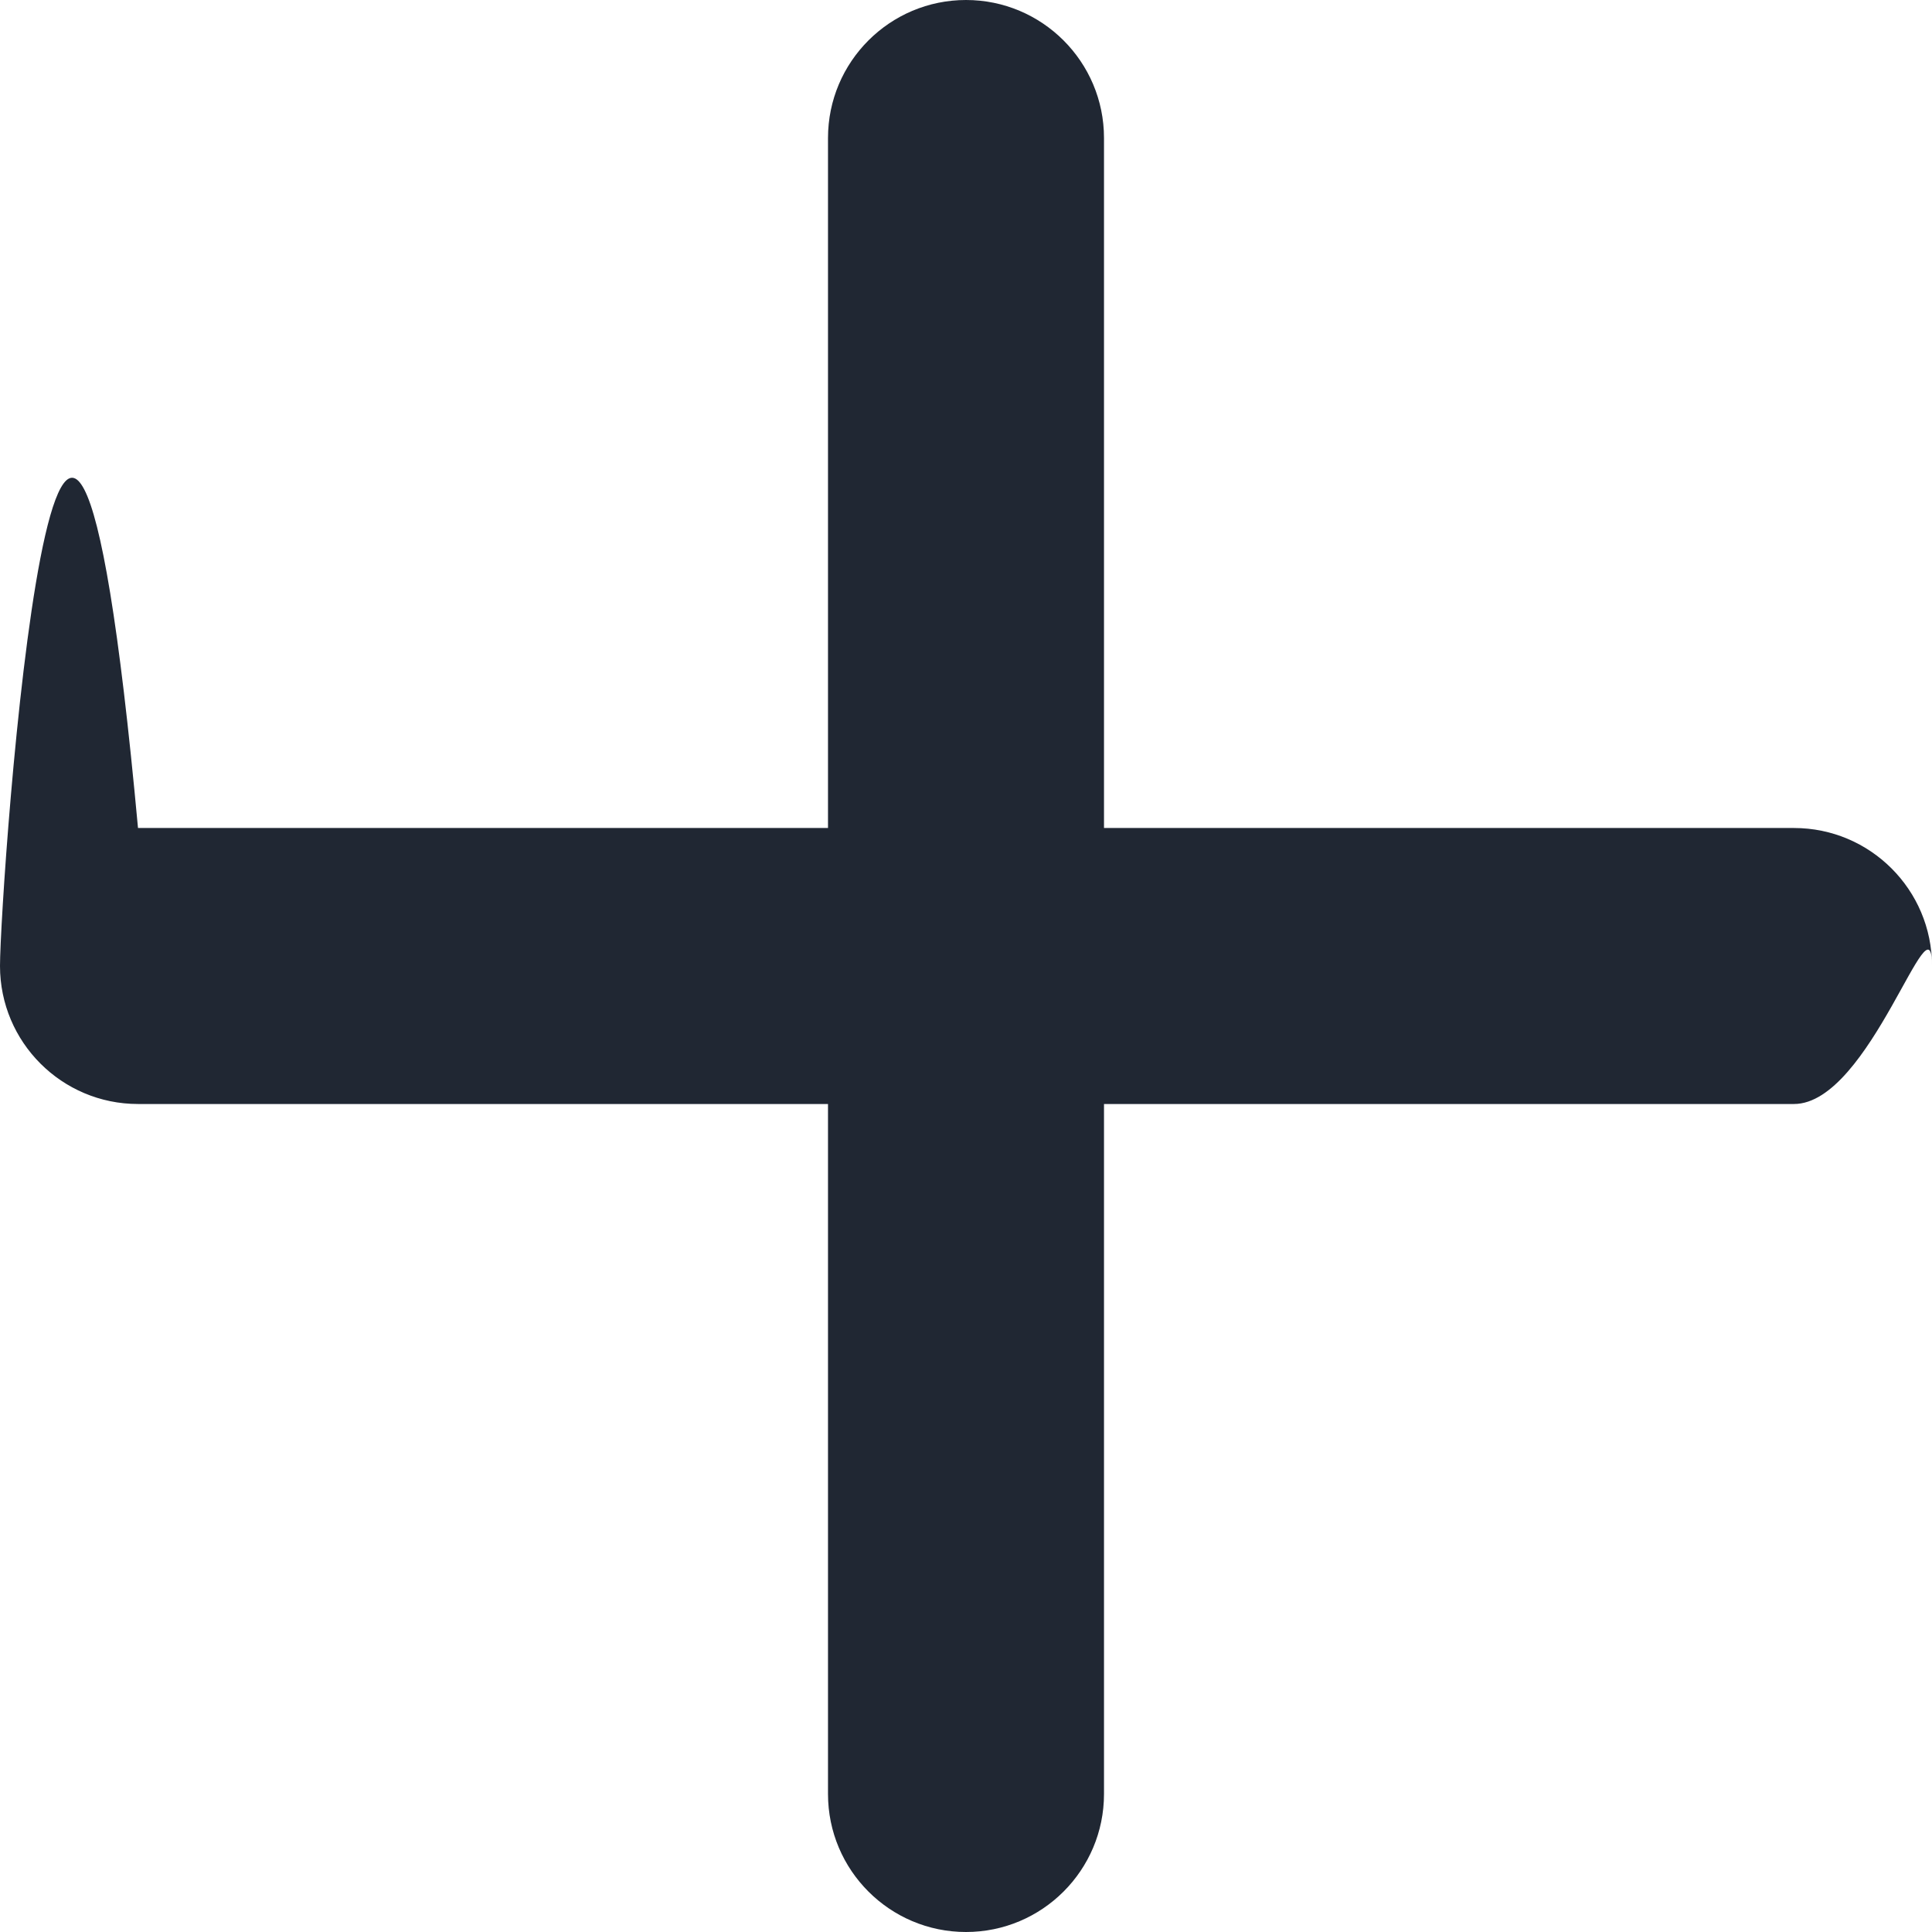
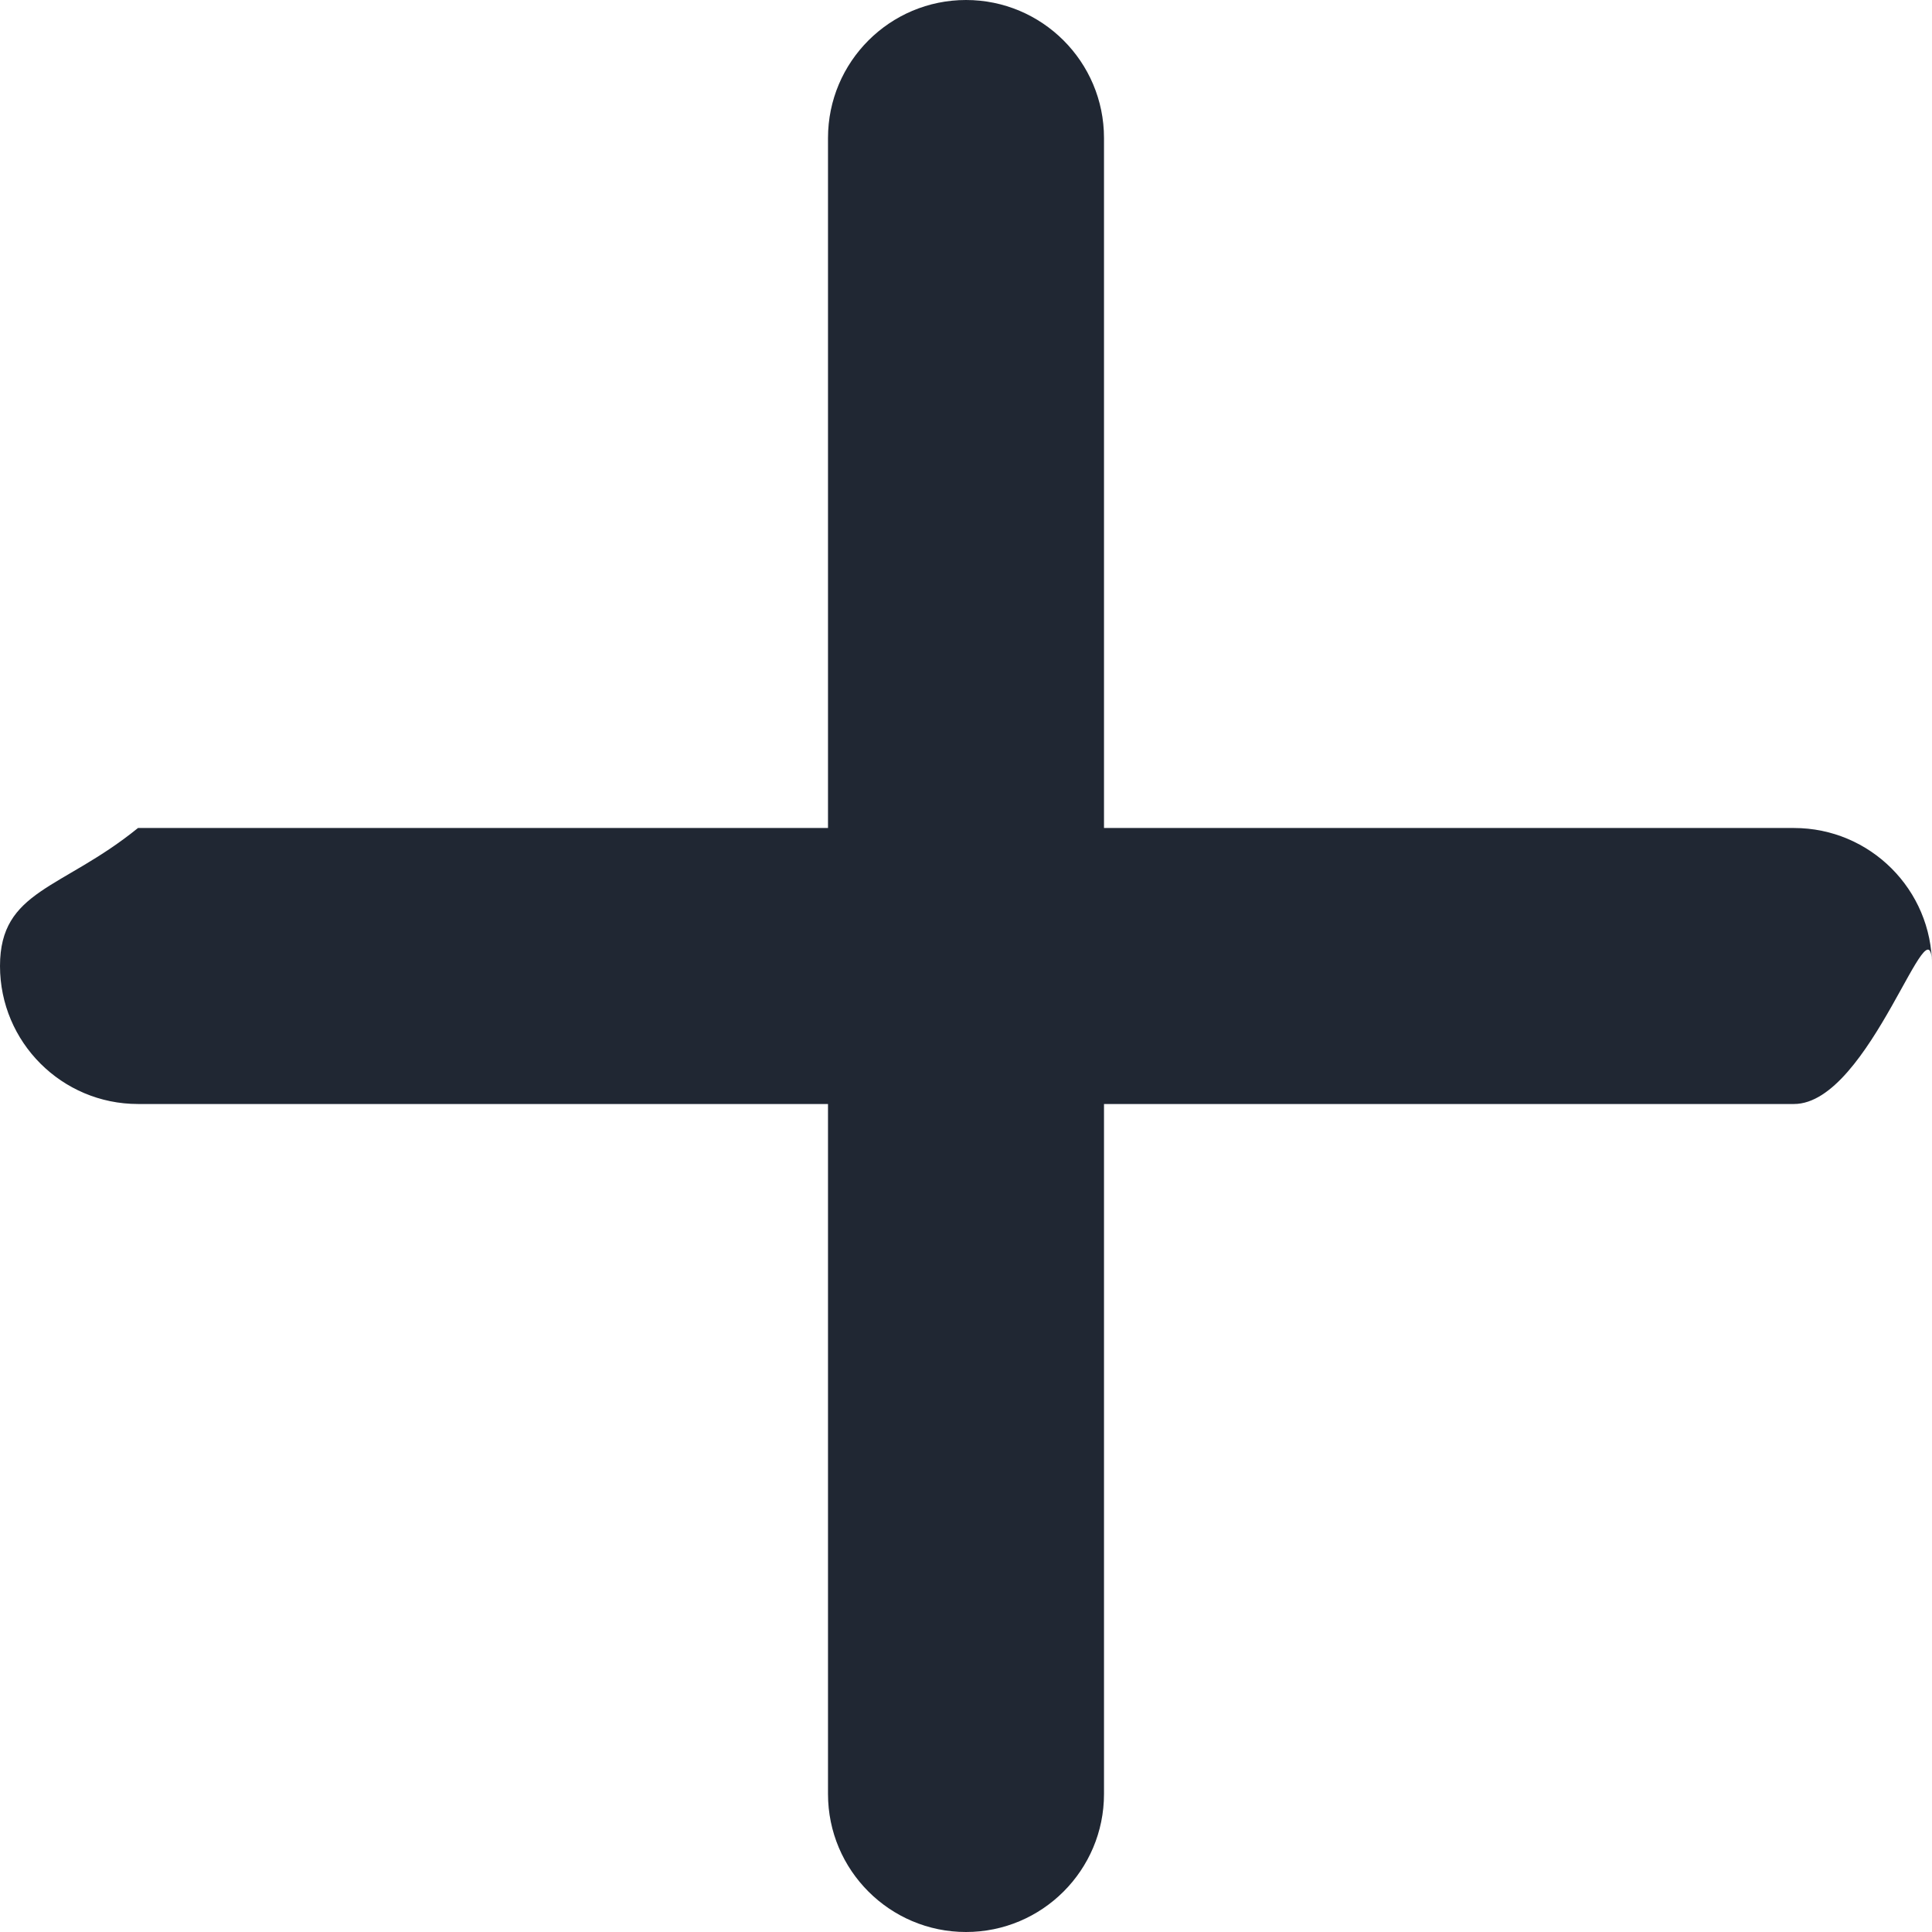
<svg xmlns="http://www.w3.org/2000/svg" width="21" height="21" viewBox="0 0 21 21" fill="none">
-   <path fill-rule="evenodd" clip-rule="evenodd" d="M10.5 0C9.672 0 9 0.672 9 1.5V9H1.5C0.672 0 0 9.672 0 10.5C0 11.328 0.672 12 1.5 12H9V19.5C9 20.328 9.672 21 10.5 21C11.328 21 12 20.328 12 19.5V12H19.5C20.328 12 21 9.672 21 10.5C21 9.672 20.328 9 19.5 9H12V1.5C12 0.672 11.328 0 10.5 0Z" fill="#202733" />
+   <path fill-rule="evenodd" clip-rule="evenodd" d="M10.5 0C9.672 0 9 0.672 9 1.5V9H1.5C0.672 9.672 0 9.672 0 10.5C0 11.328 0.672 12 1.5 12H9V19.5C9 20.328 9.672 21 10.5 21C11.328 21 12 20.328 12 19.5V12H19.5C20.328 12 21 9.672 21 10.5C21 9.672 20.328 9 19.5 9H12V1.5C12 0.672 11.328 0 10.5 0Z" fill="#202733" />
</svg>
